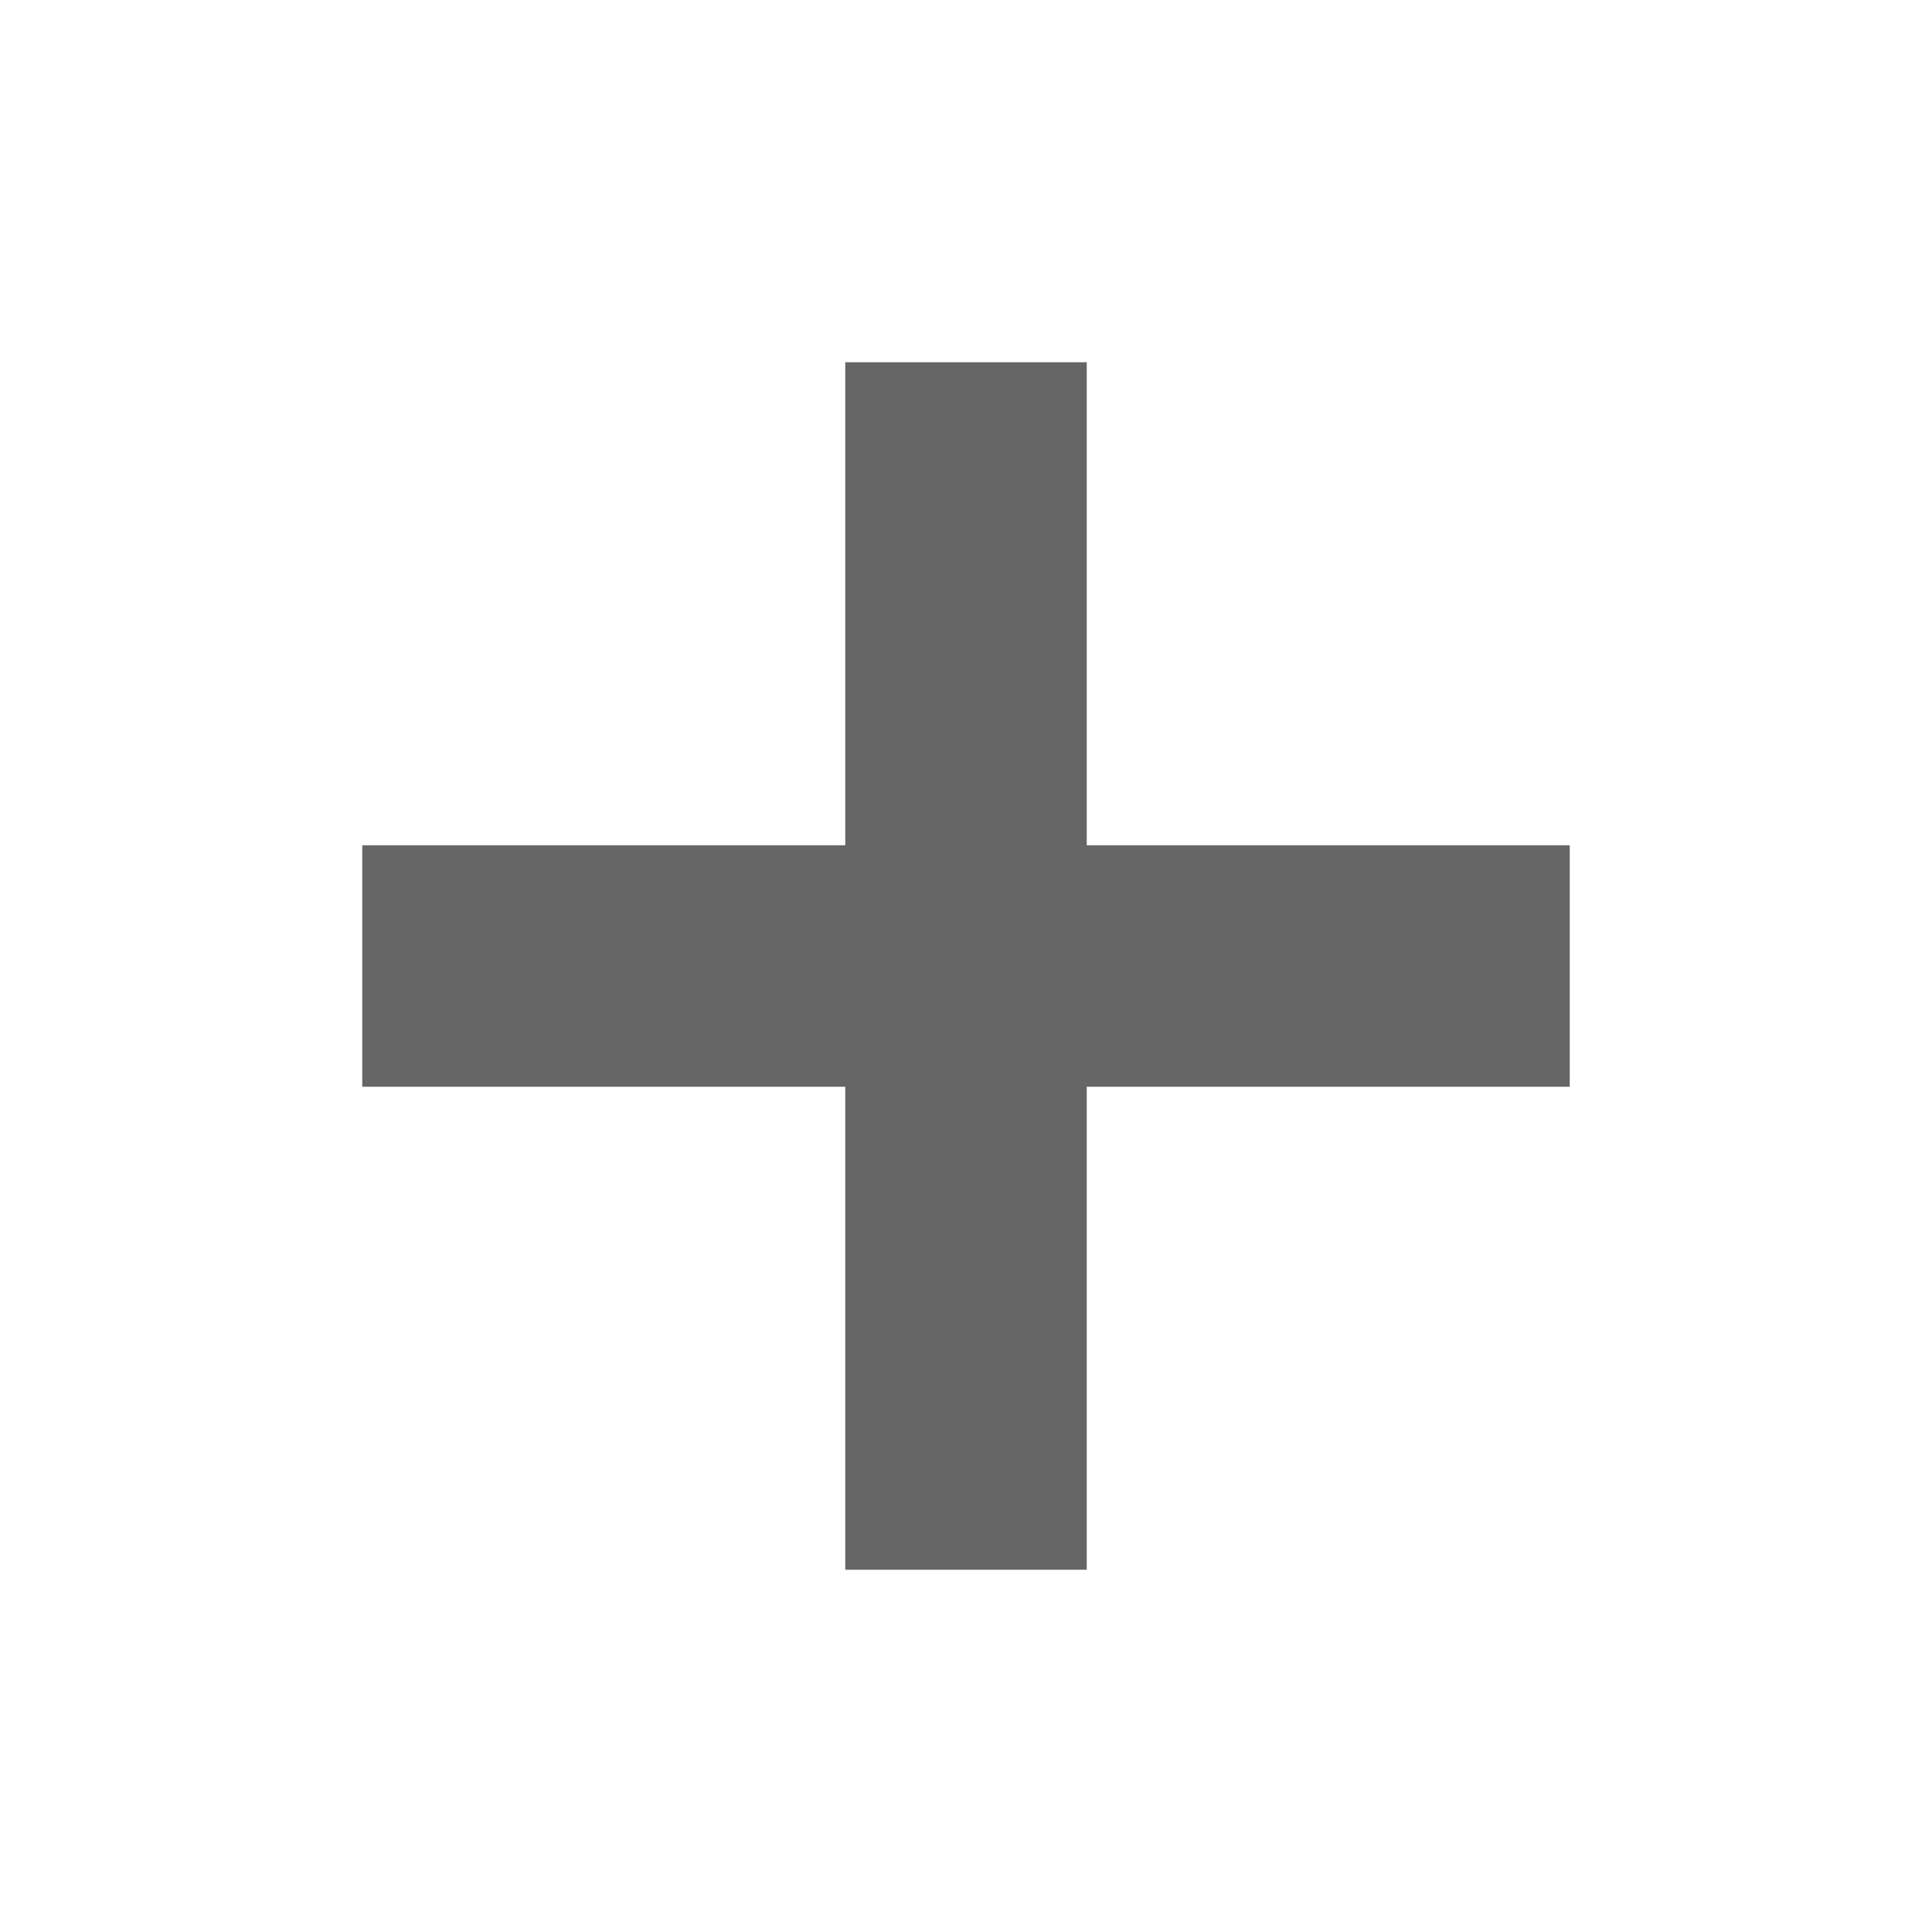
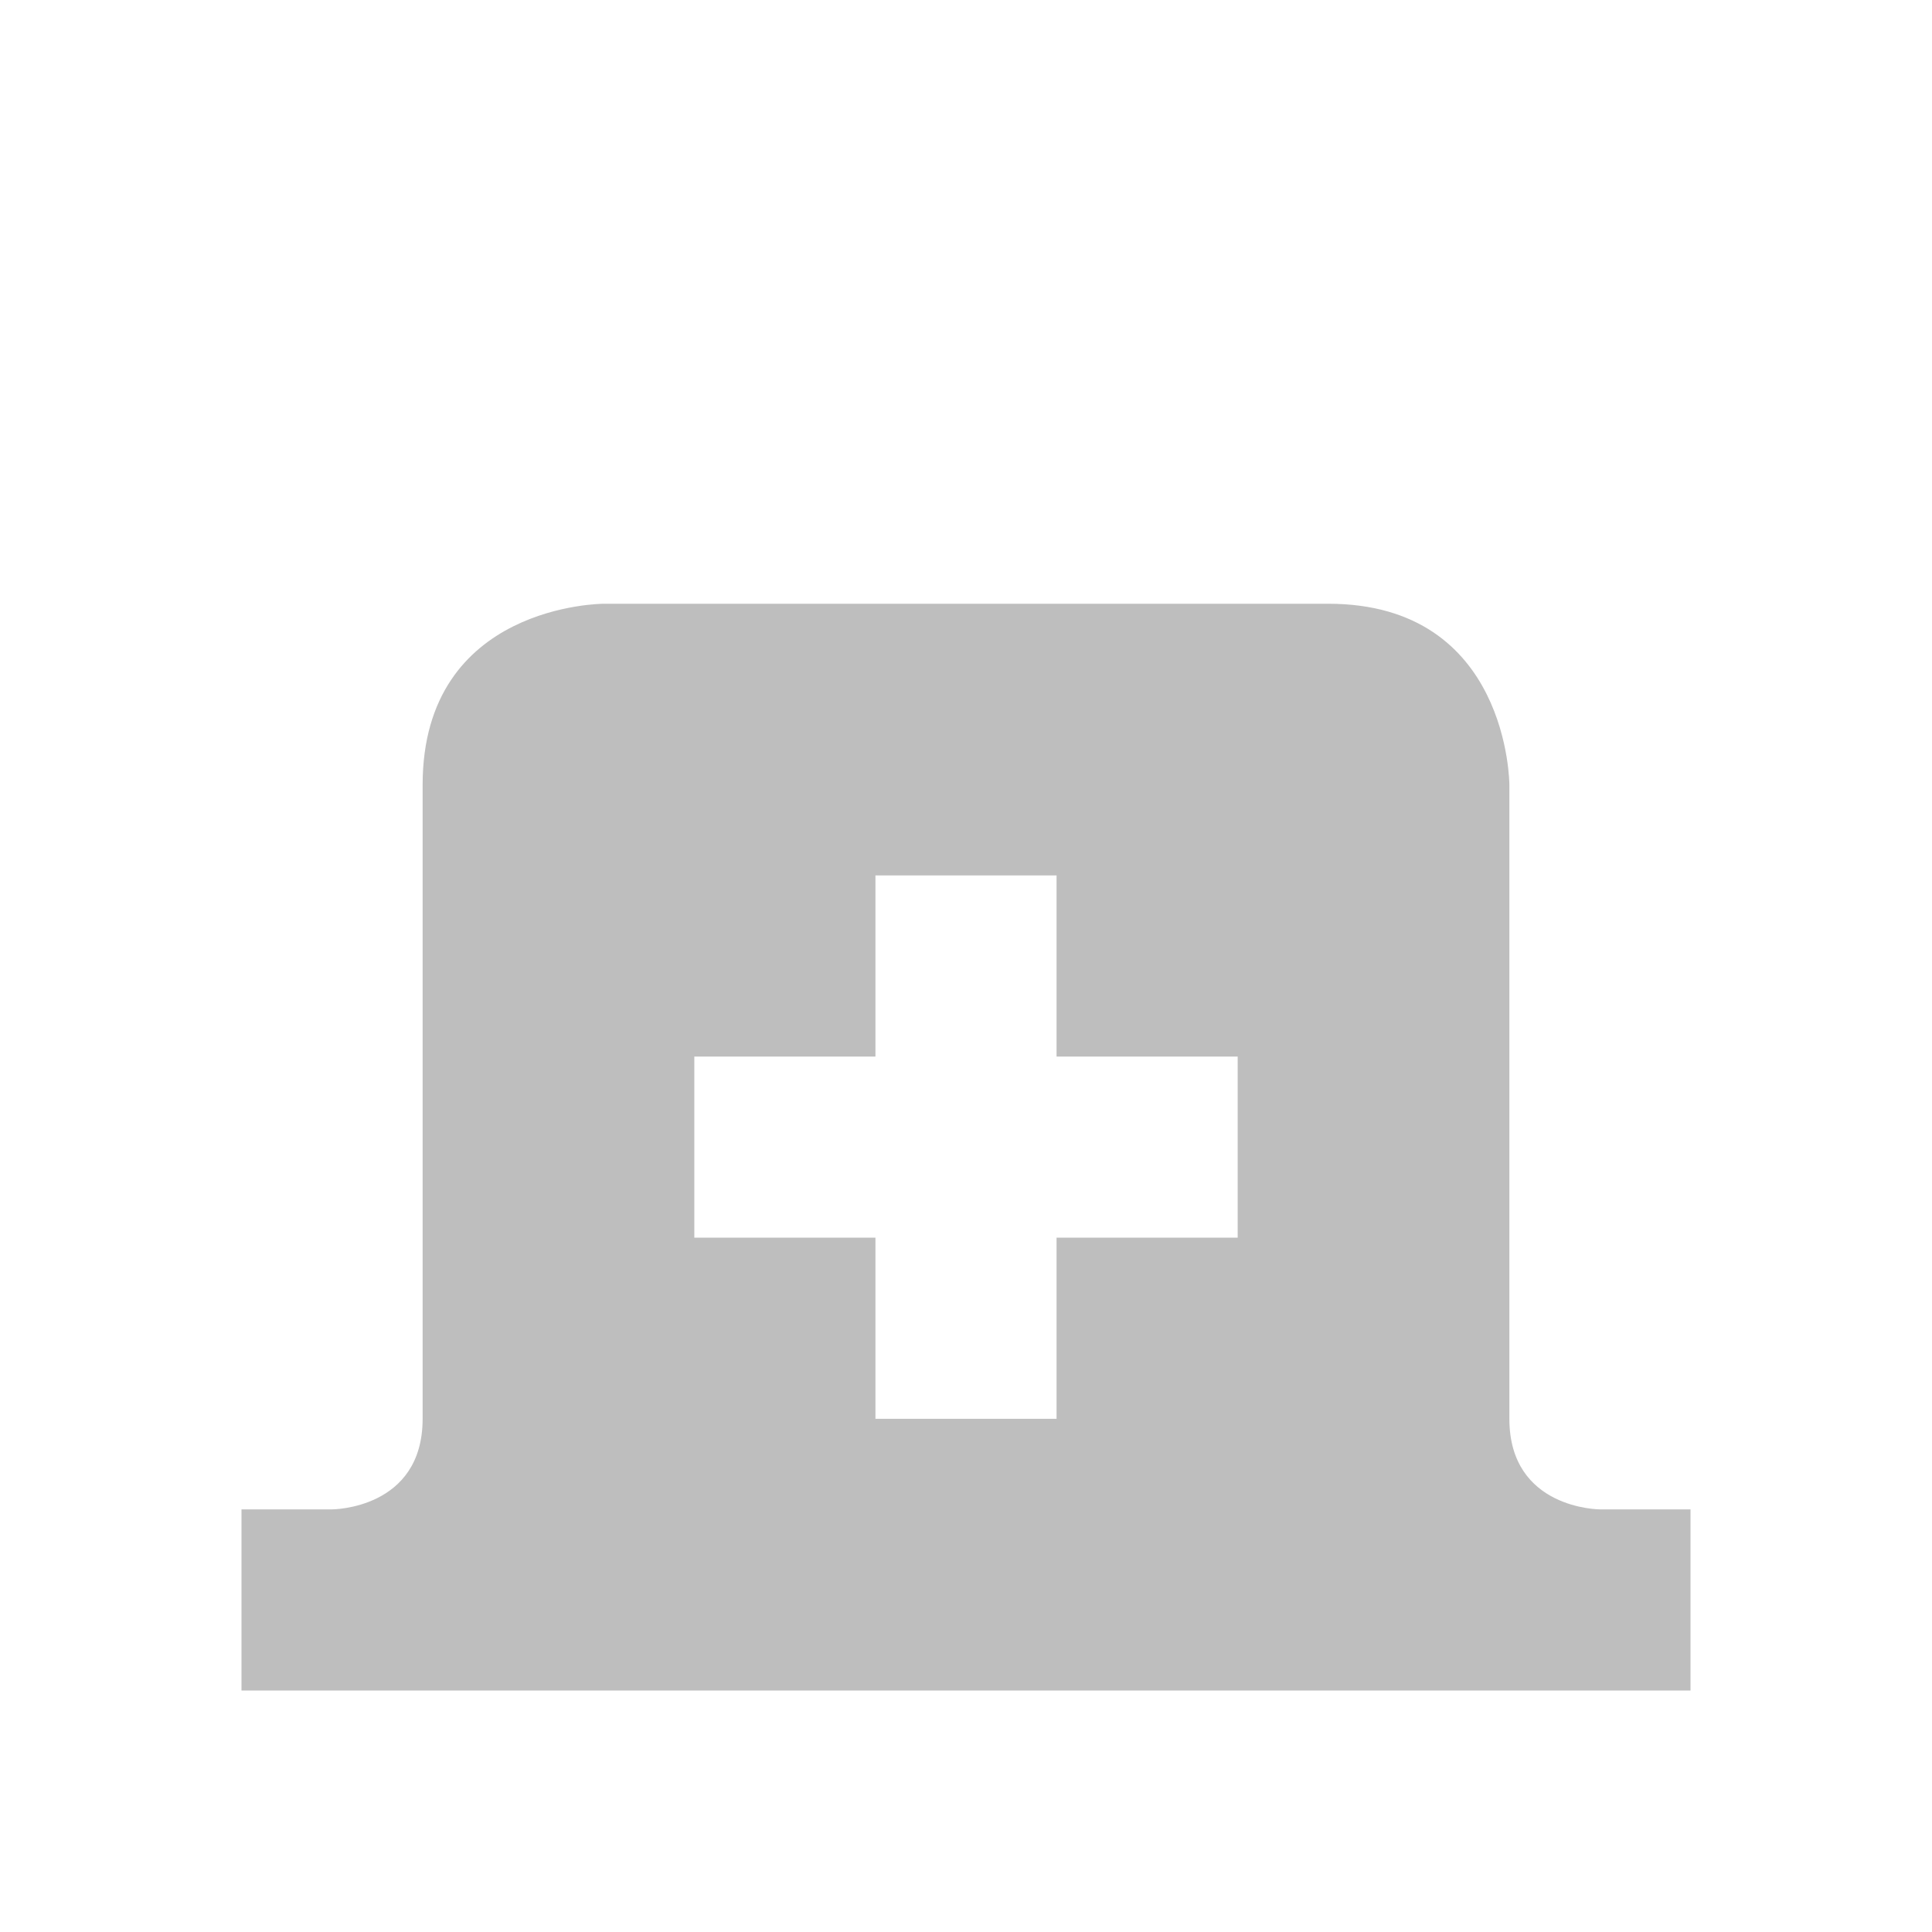
- <svg xmlns="http://www.w3.org/2000/svg" height="16" width="16">
-   <g color="#bebebe" transform="translate(-833 23)">
-     <path d="M840-20v4h-4v2h4v4h2v-4h4v-2h-4v-4z" fill="#666" overflow="visible" style="marker:none" />
-   </g>
+ <svg xmlns="http://www.w3.org/2000/svg" viewBox="0 0 16 16">
+   <path d="m5 5s-1.5 0-1.5 1.5v5.25c0 .75-.75.75-.75.75h-.75v1.5h12v-1.5h-.75s-.75 0-.75-.75v-5.25s0-1.5-1.5-1.5zm2.25 2.25h1.5v1.5h1.5v1.5h-1.5v1.5h-1.5v-1.5h-1.5v-1.5h1.5z" fill="#bebebe" />
</svg>
